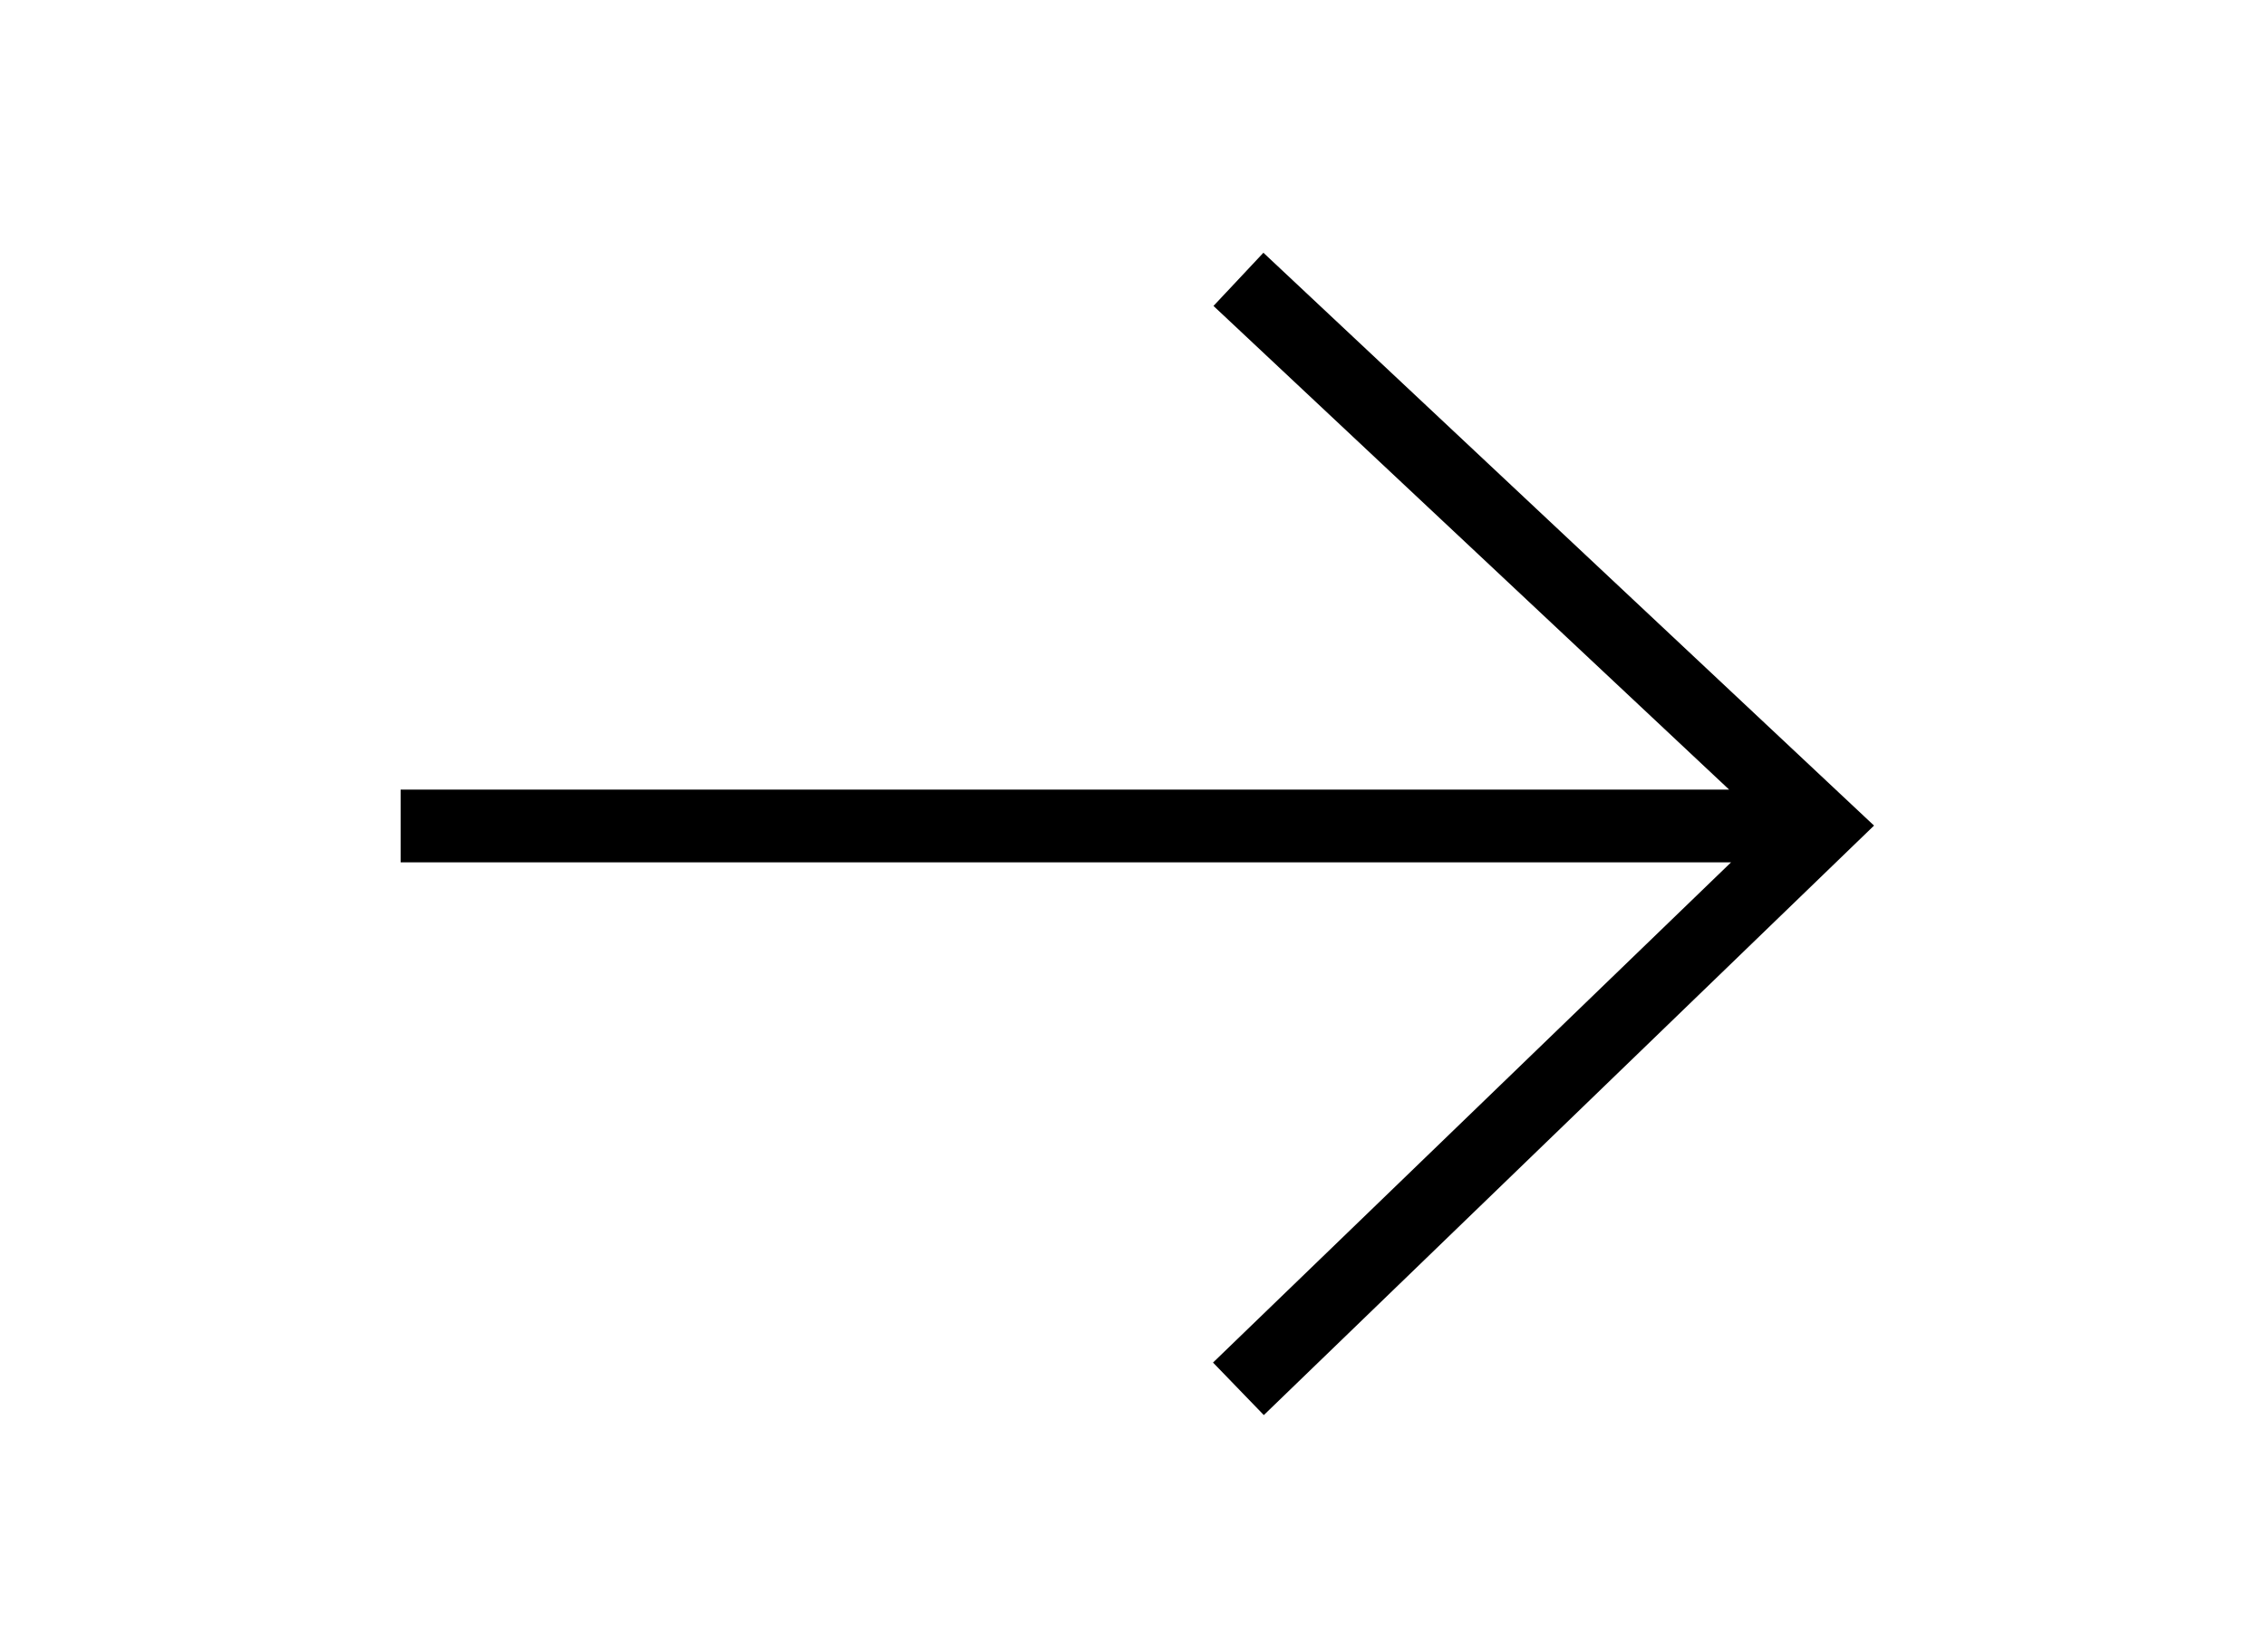
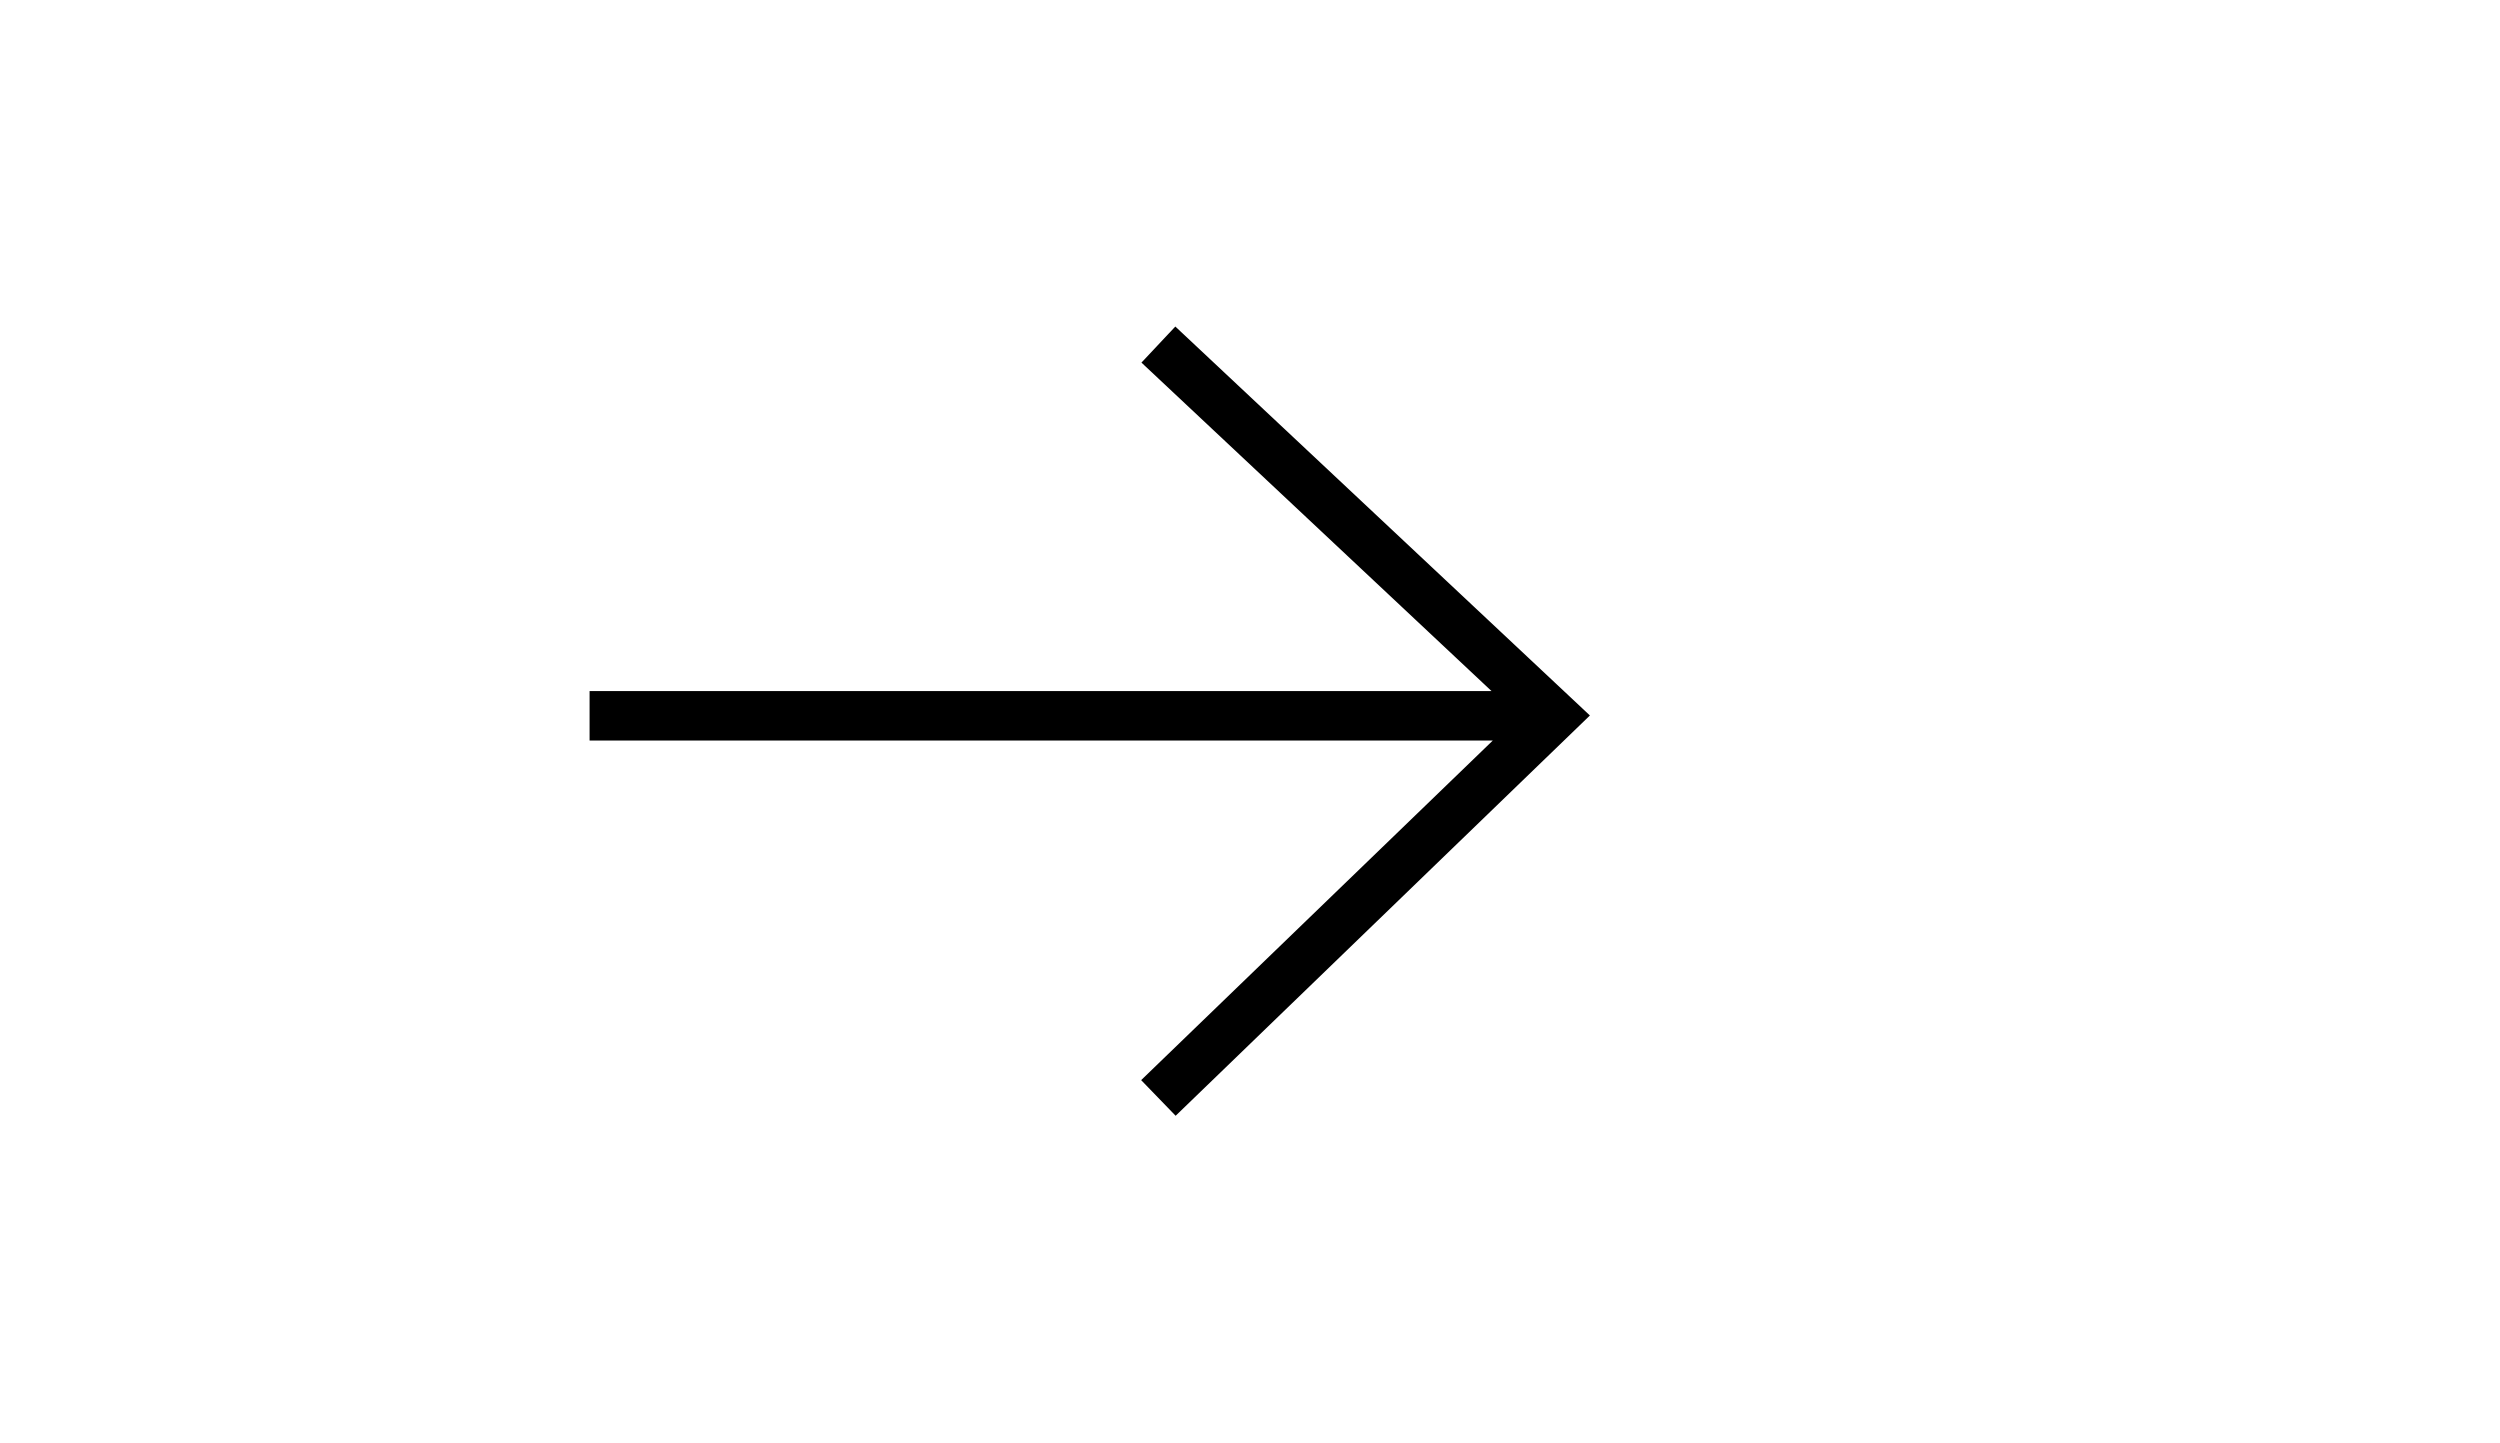
- <svg xmlns="http://www.w3.org/2000/svg" version="1.1" id="Layer_1" x="0px" y="0px" width="48px" height="35px" viewBox="0 0 48 35" enable-background="new 0 0 48 35" xml:space="preserve">
-   <polygon points="26.762,5.355 25.705,6.482 36.627,16.729 8.487,16.729 8.487,18.271 36.668,18.271 25.695,28.869 26.771,29.982   39.697,17.492 " />
+ <svg xmlns="http://www.w3.org/2000/svg" version="1.1" id="Layer_1" x="0px" y="0px" width="78px" height="45px" viewBox="0 0 78 45" enable-background="new 0 0 78 45" xml:space="preserve">
+   <polygon points="36.67,10.188 35.613,11.313 46.535,21.561 18.395,21.561 18.395,23.104 46.576,23.104 35.604,33.7 36.68,34.812   49.605,22.323 " />
</svg>
